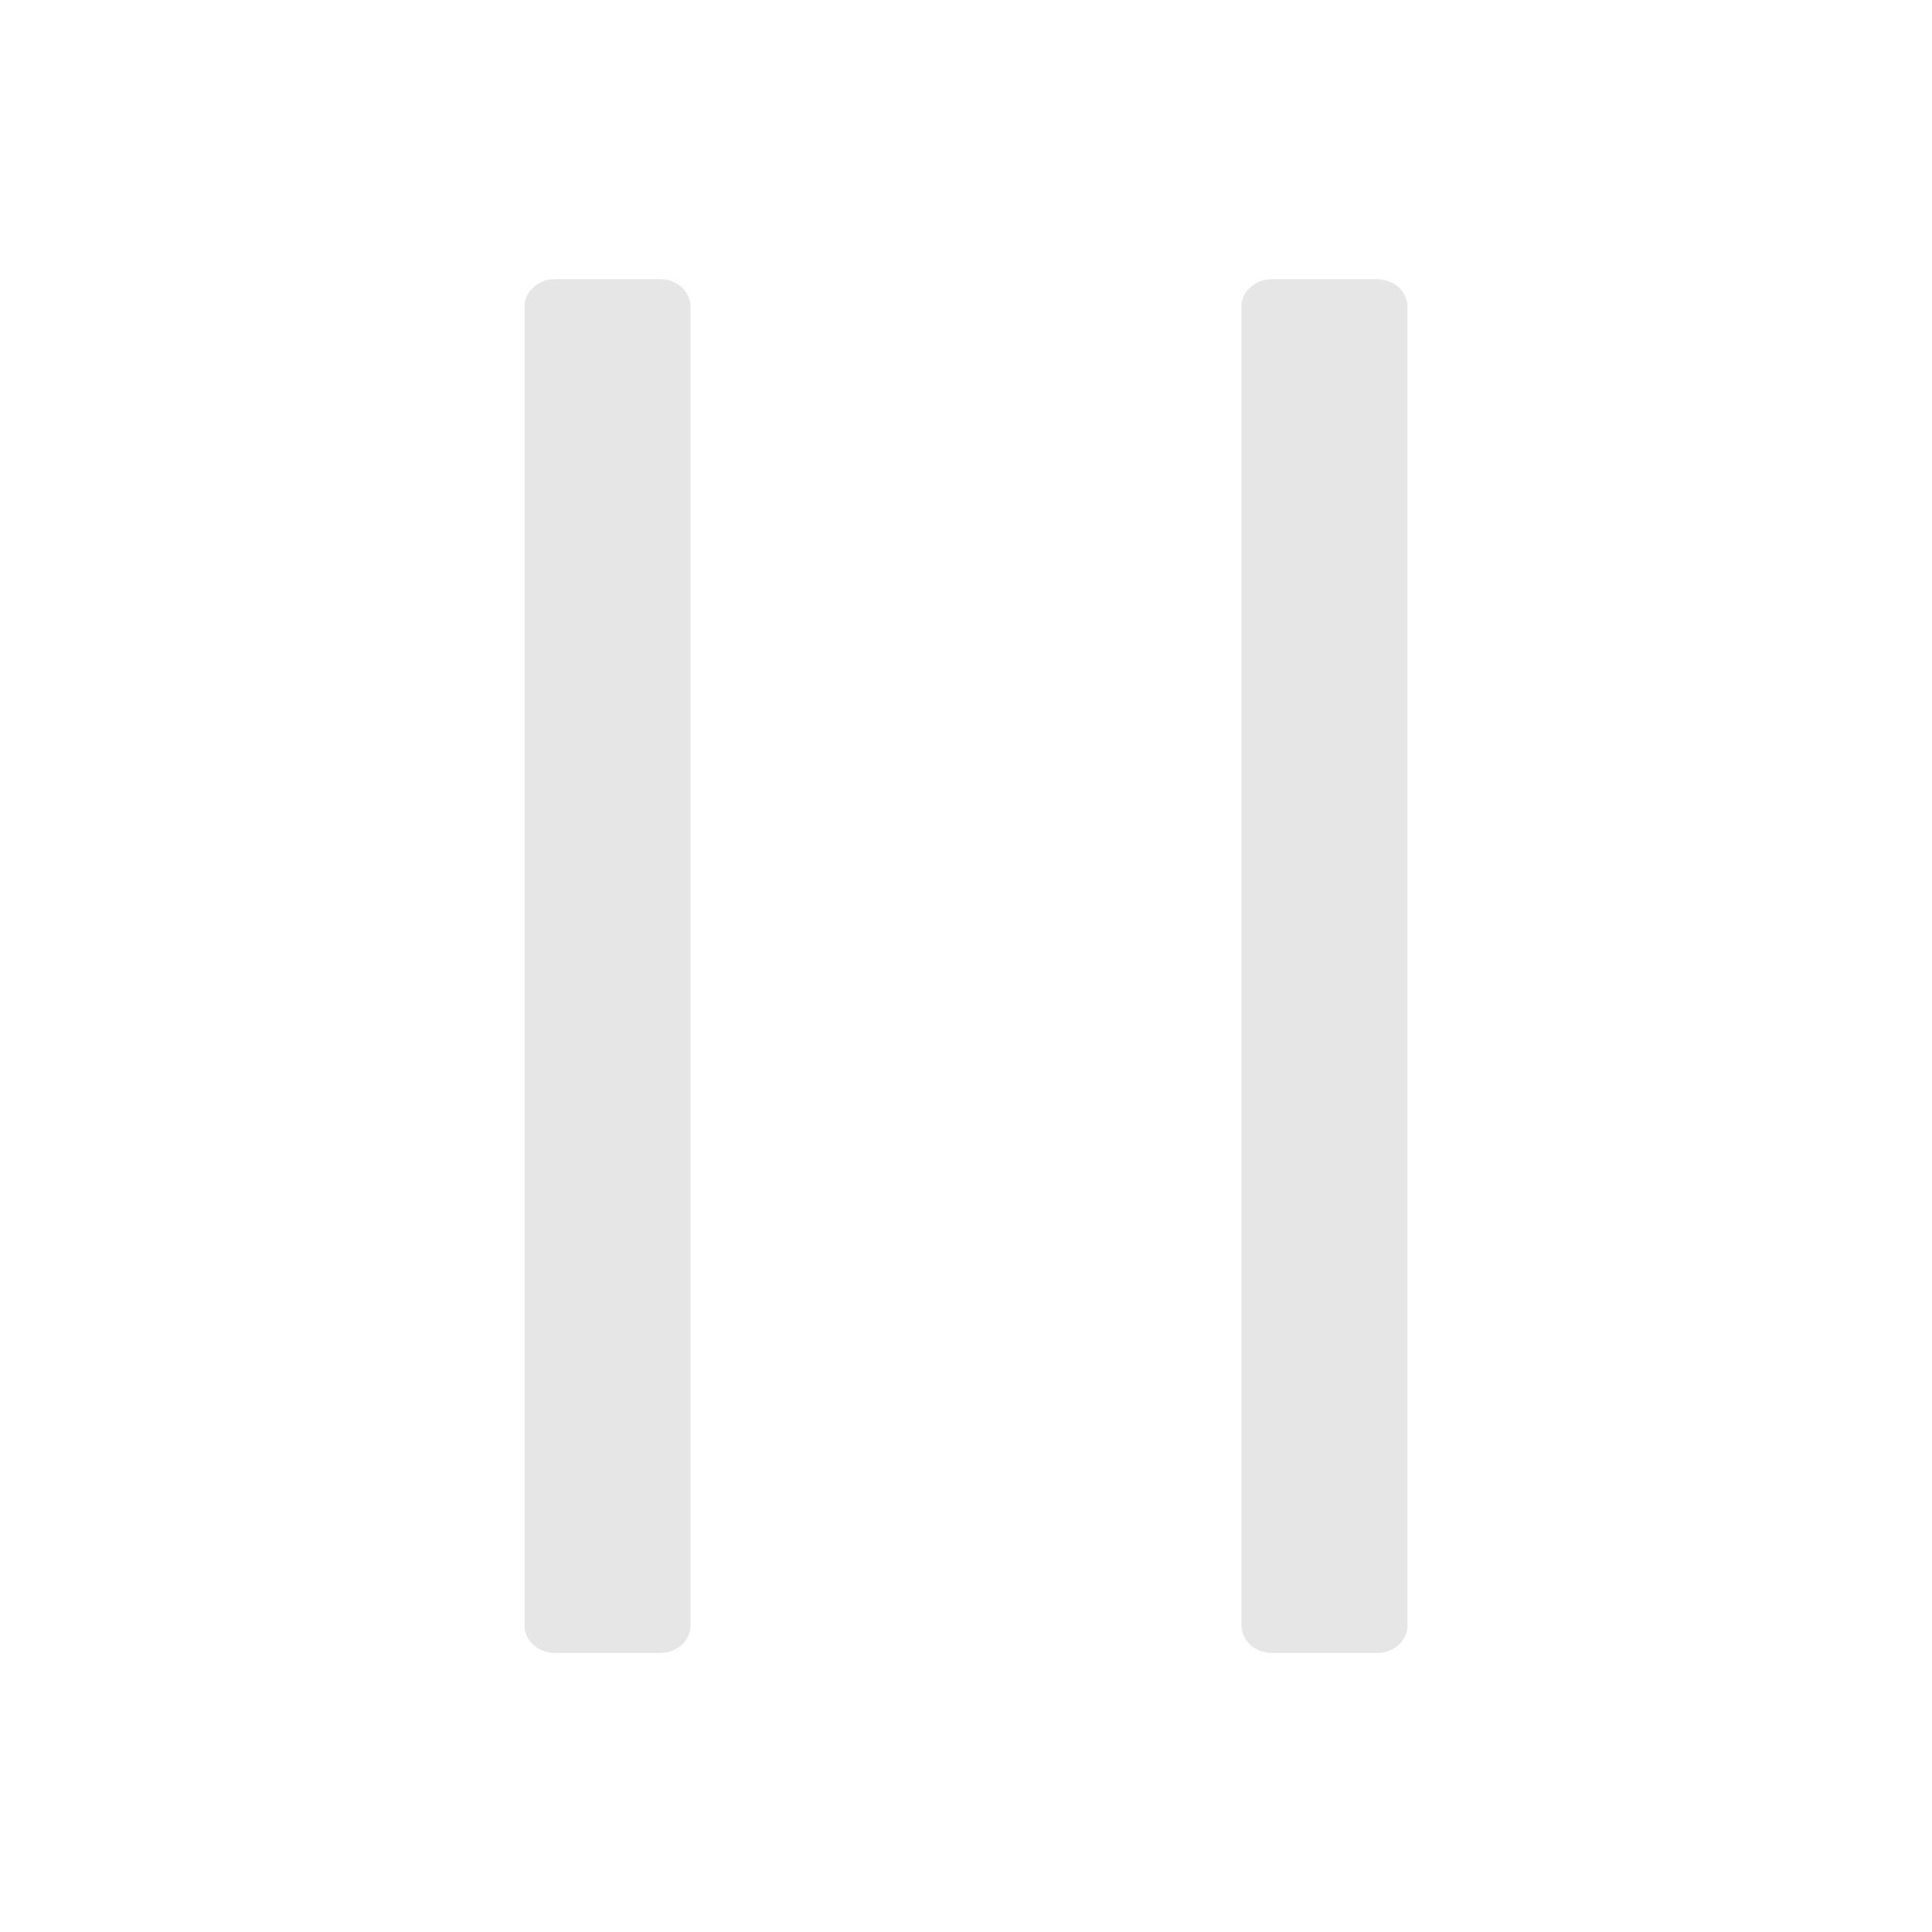
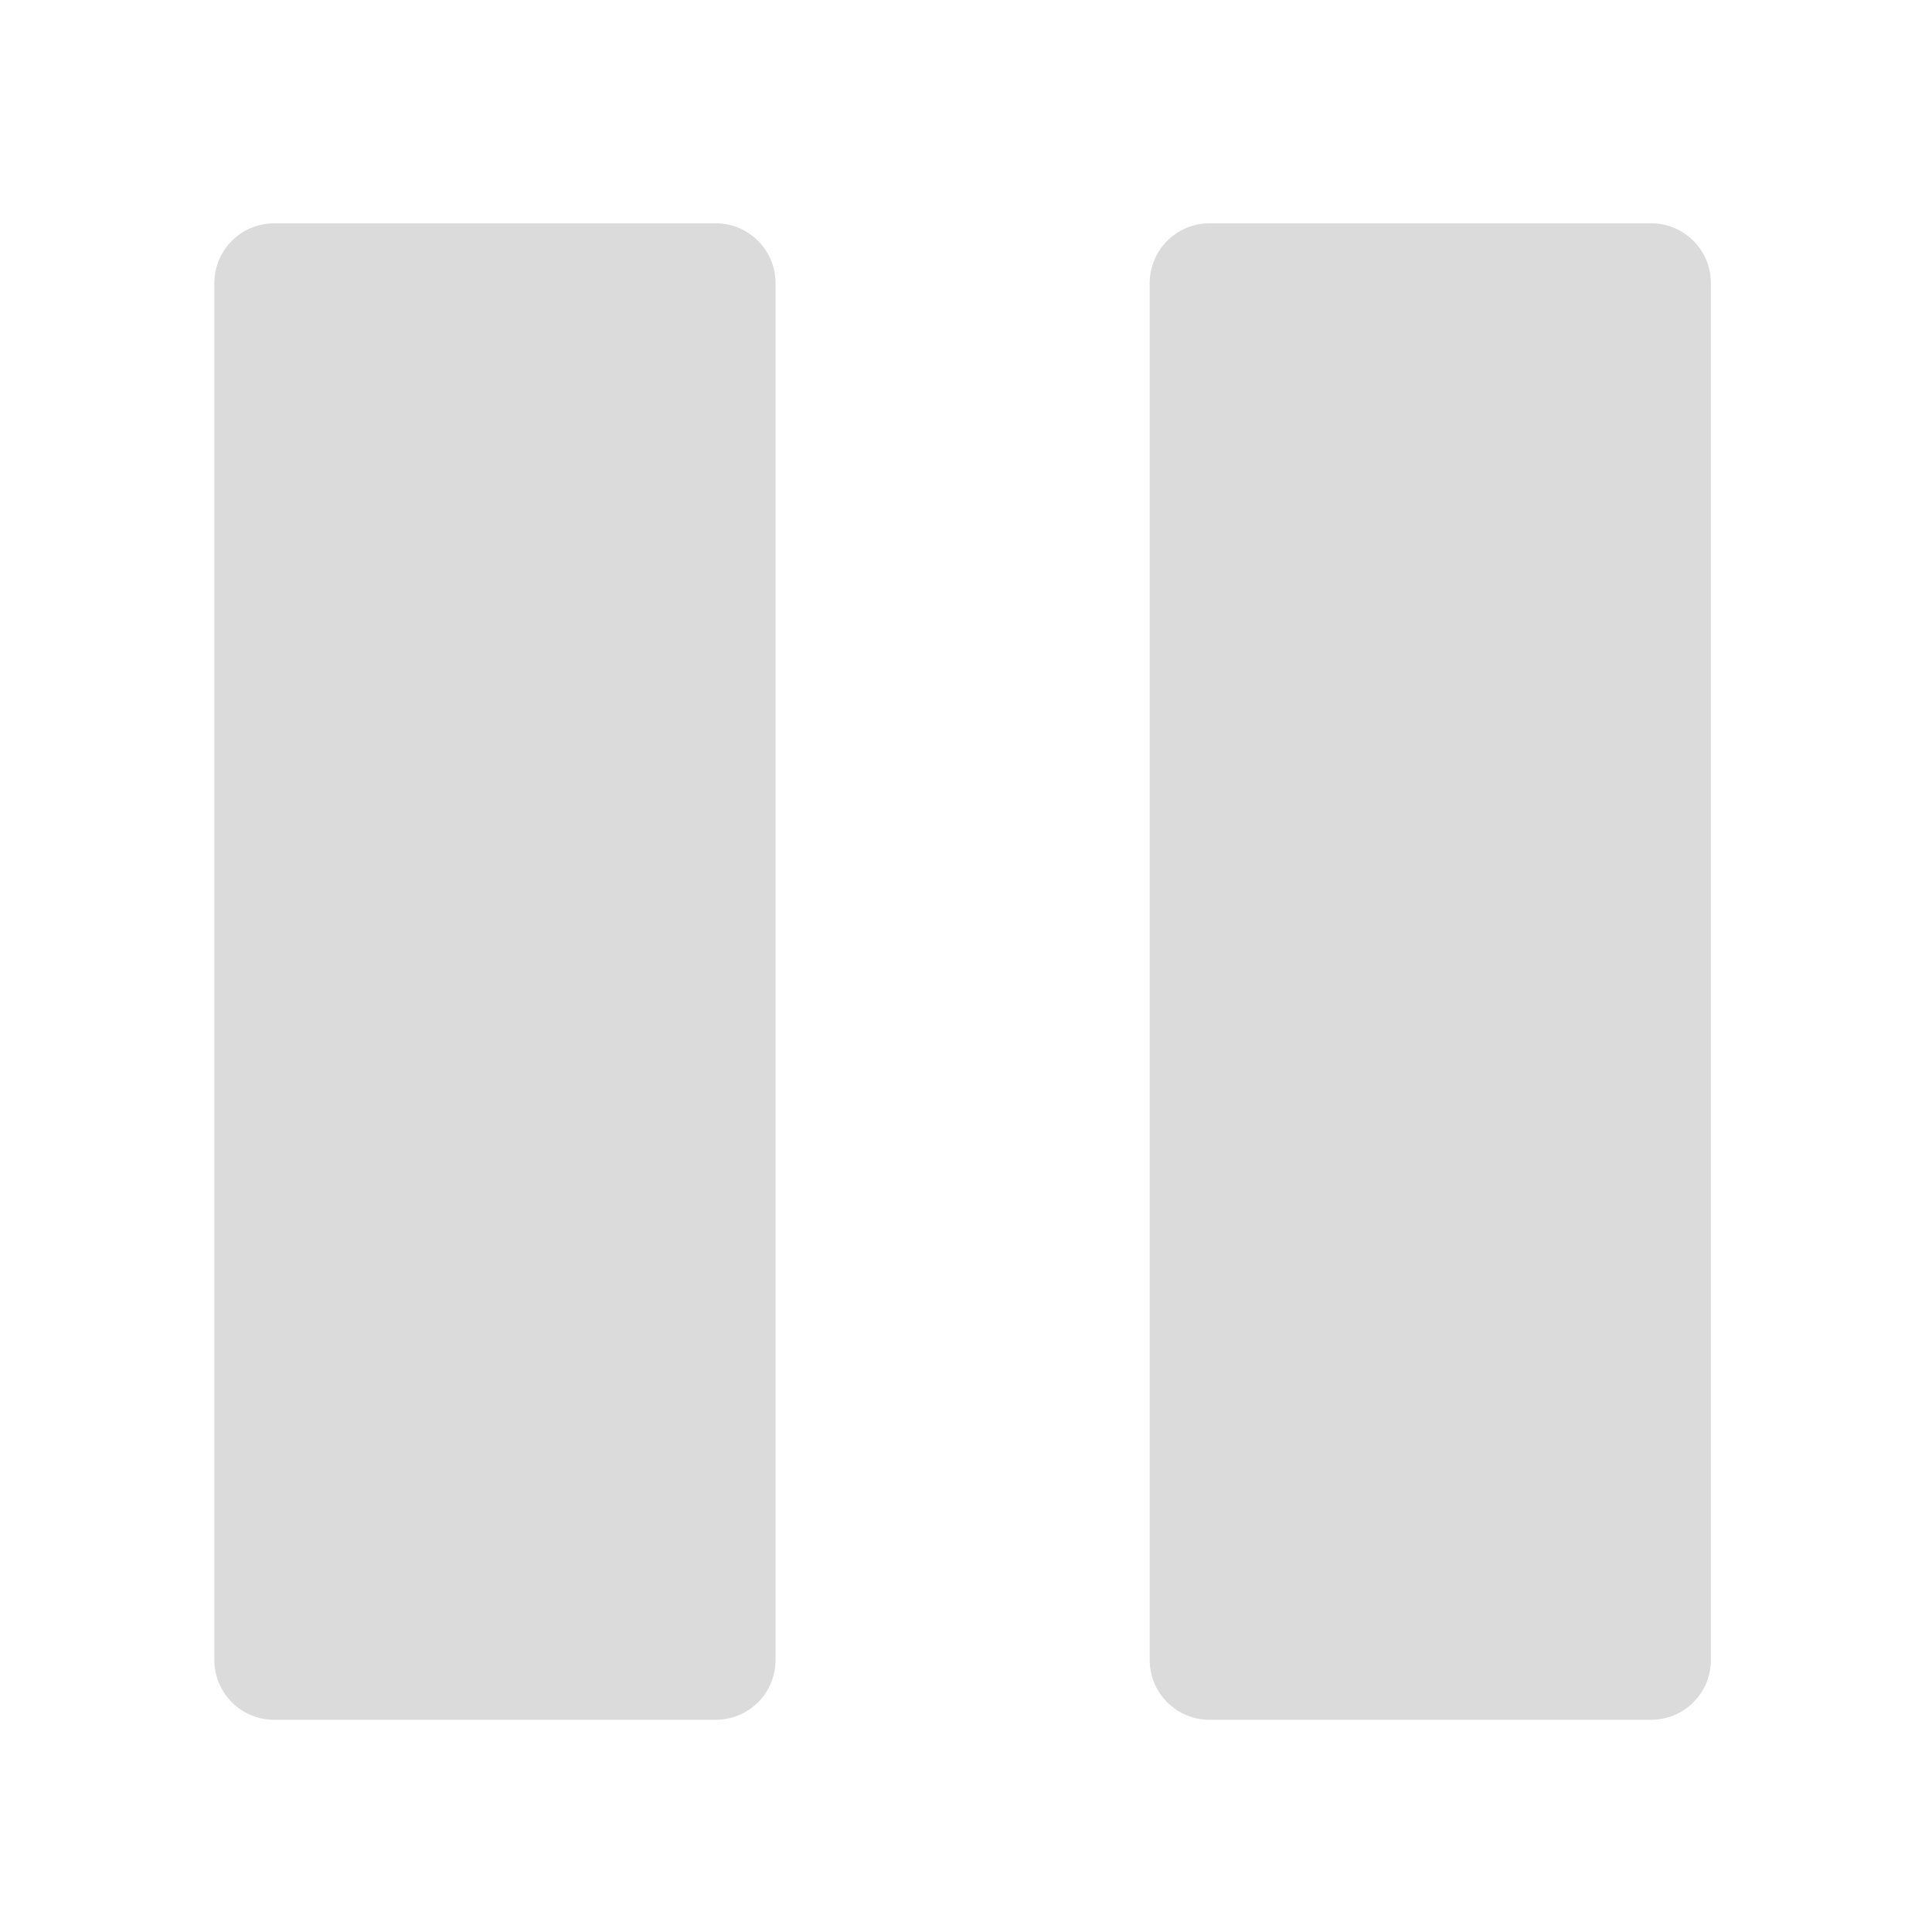
- <svg xmlns="http://www.w3.org/2000/svg" t="1770275887631" class="icon" viewBox="0 0 1024 1024" version="1.1" p-id="72406" width="200" height="200">
-   <path d="M350 148h-56c-8.8 0-16 6.5-16 14.6v698.9c0 8 7.2 14.6 16 14.6h56c8.8 0 16-6.5 16-14.6V162.6c0-8.1-7.2-14.6-16-14.6zM730 148h-56c-8.8 0-16 6.5-16 14.6v698.9c0 8 7.2 14.6 16 14.6h56c8.8 0 16-6.5 16-14.6V162.6c0-8.1-7.2-14.6-16-14.6z" p-id="72407" fill="#e6e6e6" />
+ <svg xmlns="http://www.w3.org/2000/svg" t="1772204935721" class="icon" viewBox="0 0 1024 1024" version="1.1" p-id="6119" width="200" height="200">
+   <path d="M379.338 118.348 145.347 118.348c-8.114 0-16.247 3.098-22.444 9.296-6.197 6.178-9.296 14.31-9.296 22.425l0 729.76c0 8.094 3.099 16.228 9.296 22.425 6.197 6.177 14.33 9.276 22.444 9.276l233.99 0c8.114 0 16.247-3.099 22.444-9.276 6.178-6.197 9.275-14.33 9.275-22.425l0-729.761c0-8.113-3.099-16.247-9.275-22.425C395.585 121.447 387.451 118.348 379.338 118.348L379.338 118.348zM897.532 127.643c-6.197-6.197-14.33-9.296-22.444-9.296L641.097 118.347c-8.114 0-16.247 3.099-22.444 9.296-6.196 6.178-9.296 14.312-9.296 22.425l0 729.76c0 8.094 3.1 16.228 9.296 22.425 6.197 6.177 14.33 9.275 22.444 9.275l233.99 0c8.114 0 16.247-3.099 22.444-9.275 6.197-6.197 9.275-14.33 9.275-22.425L906.807 150.068C906.807 141.954 903.728 133.822 897.532 127.643L897.532 127.643z" fill="#dbdbdb" p-id="6120" />
</svg>
